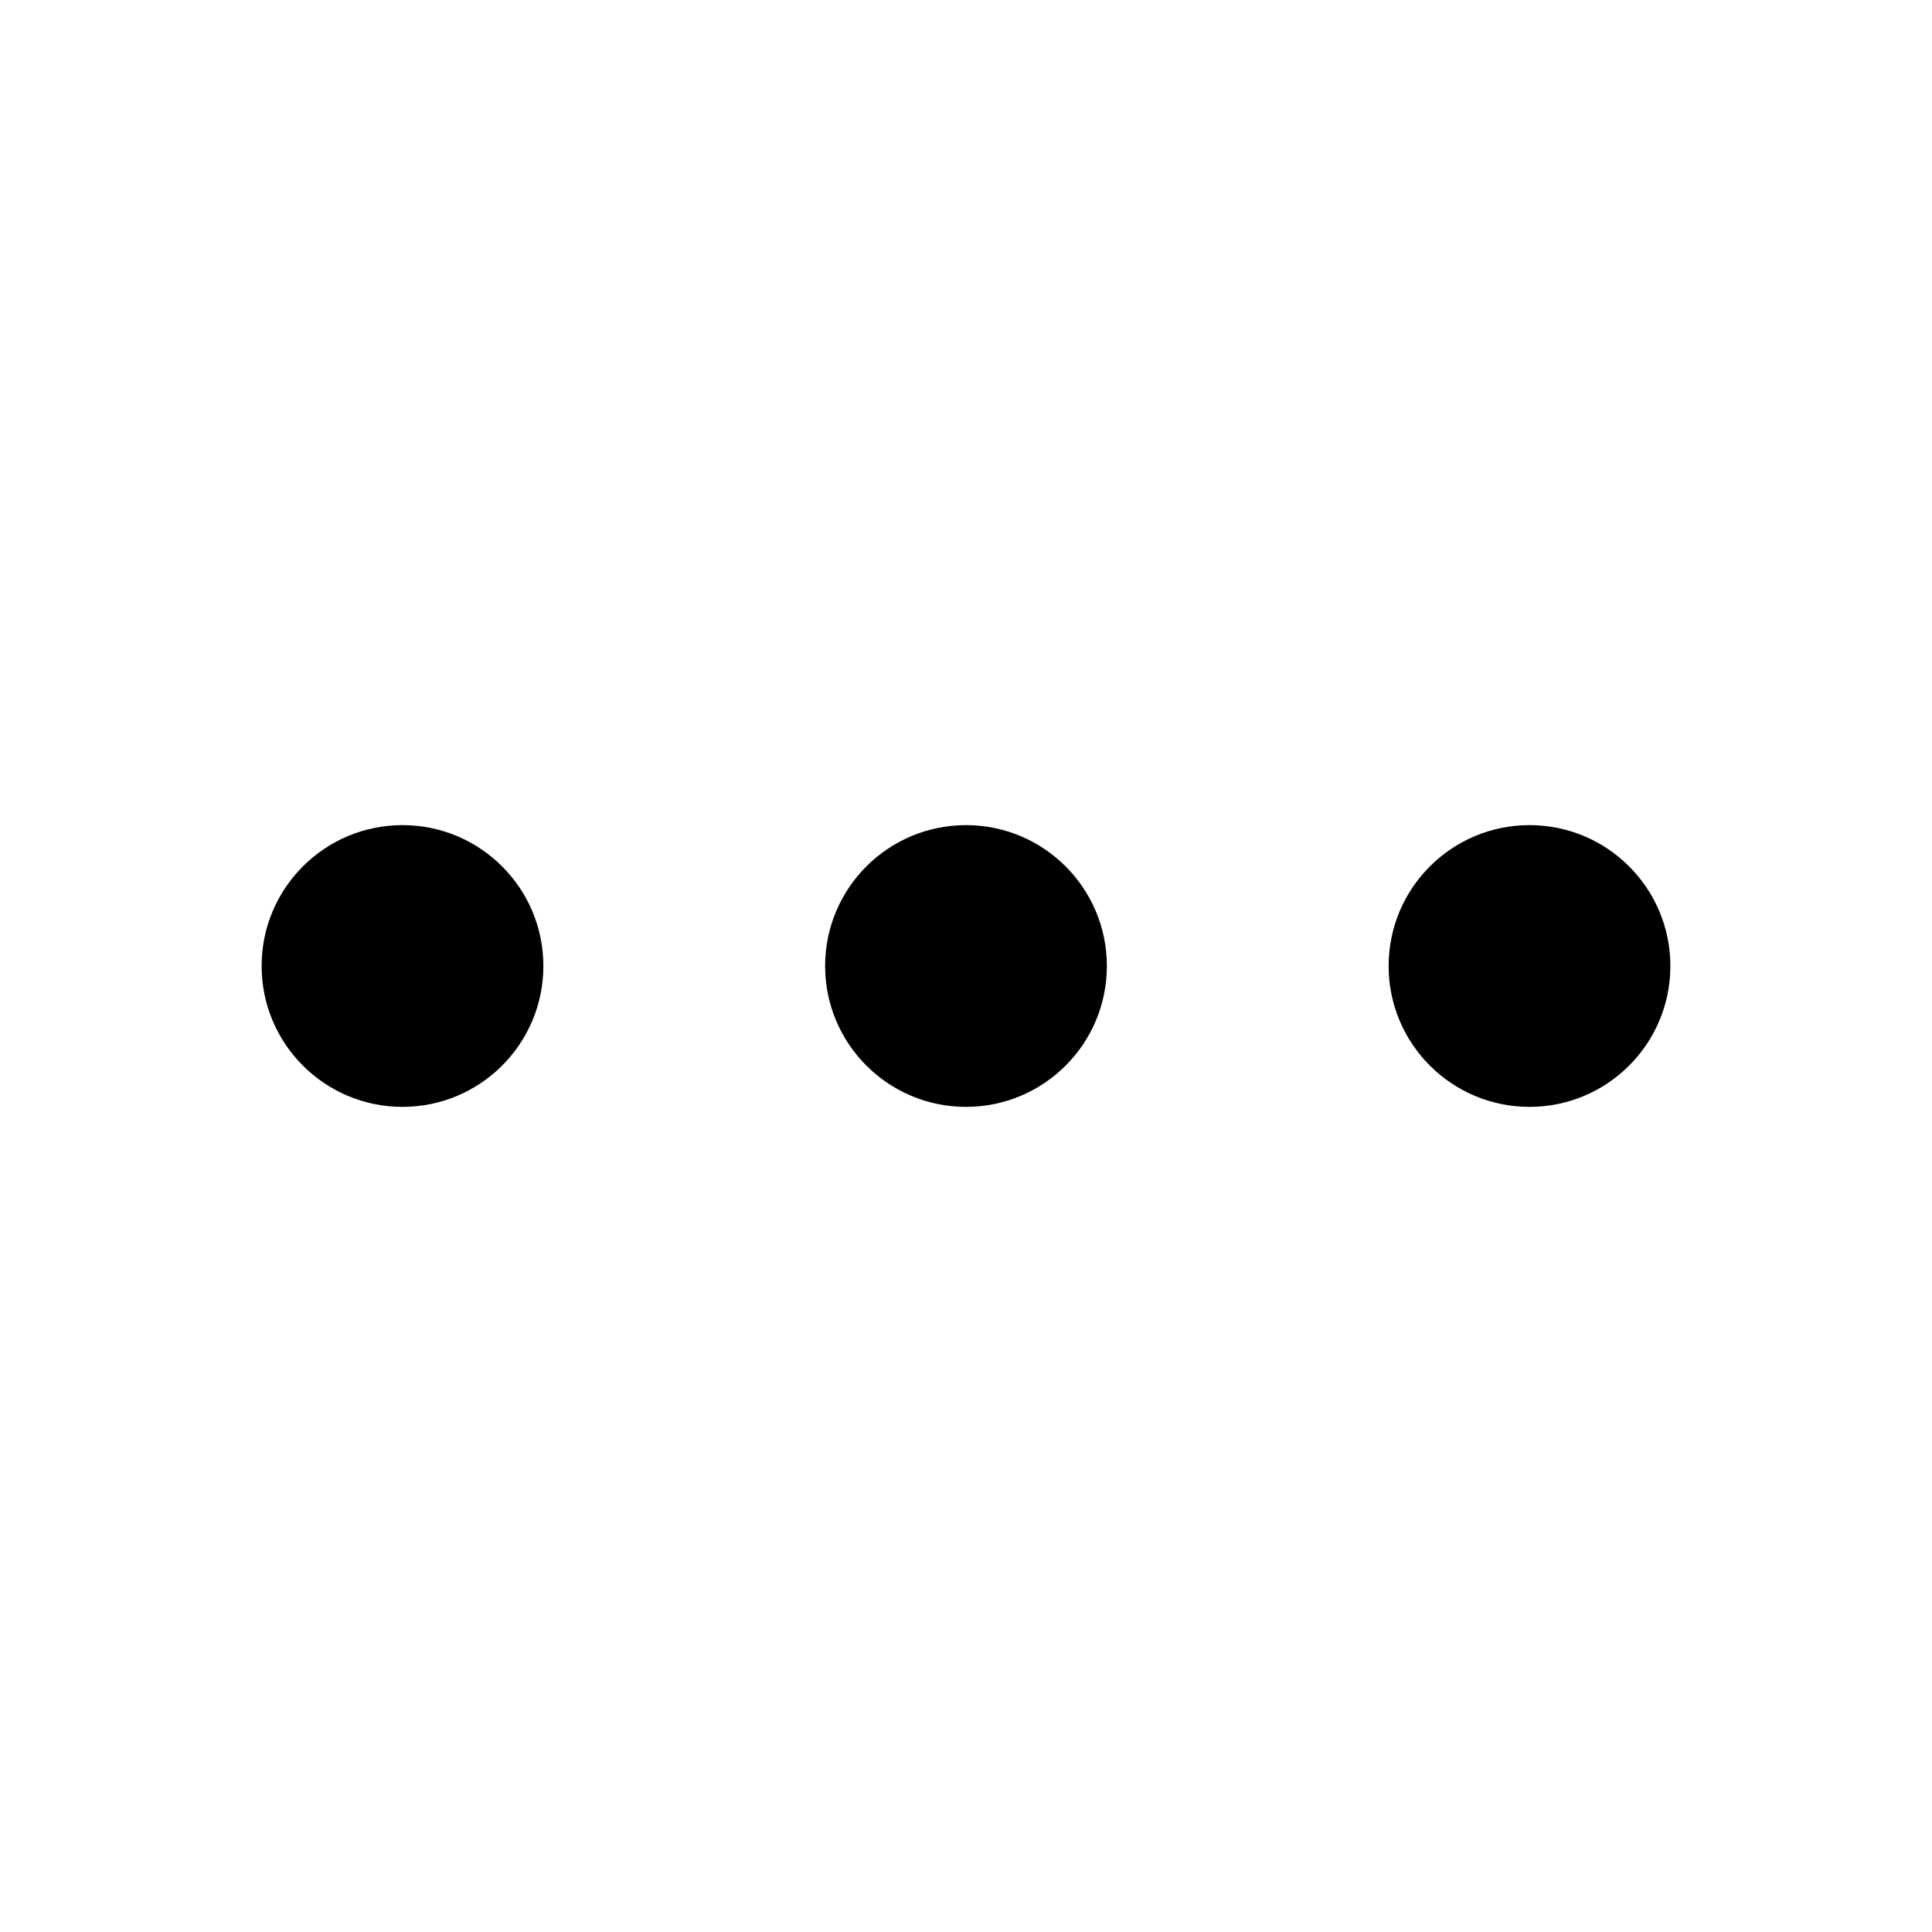
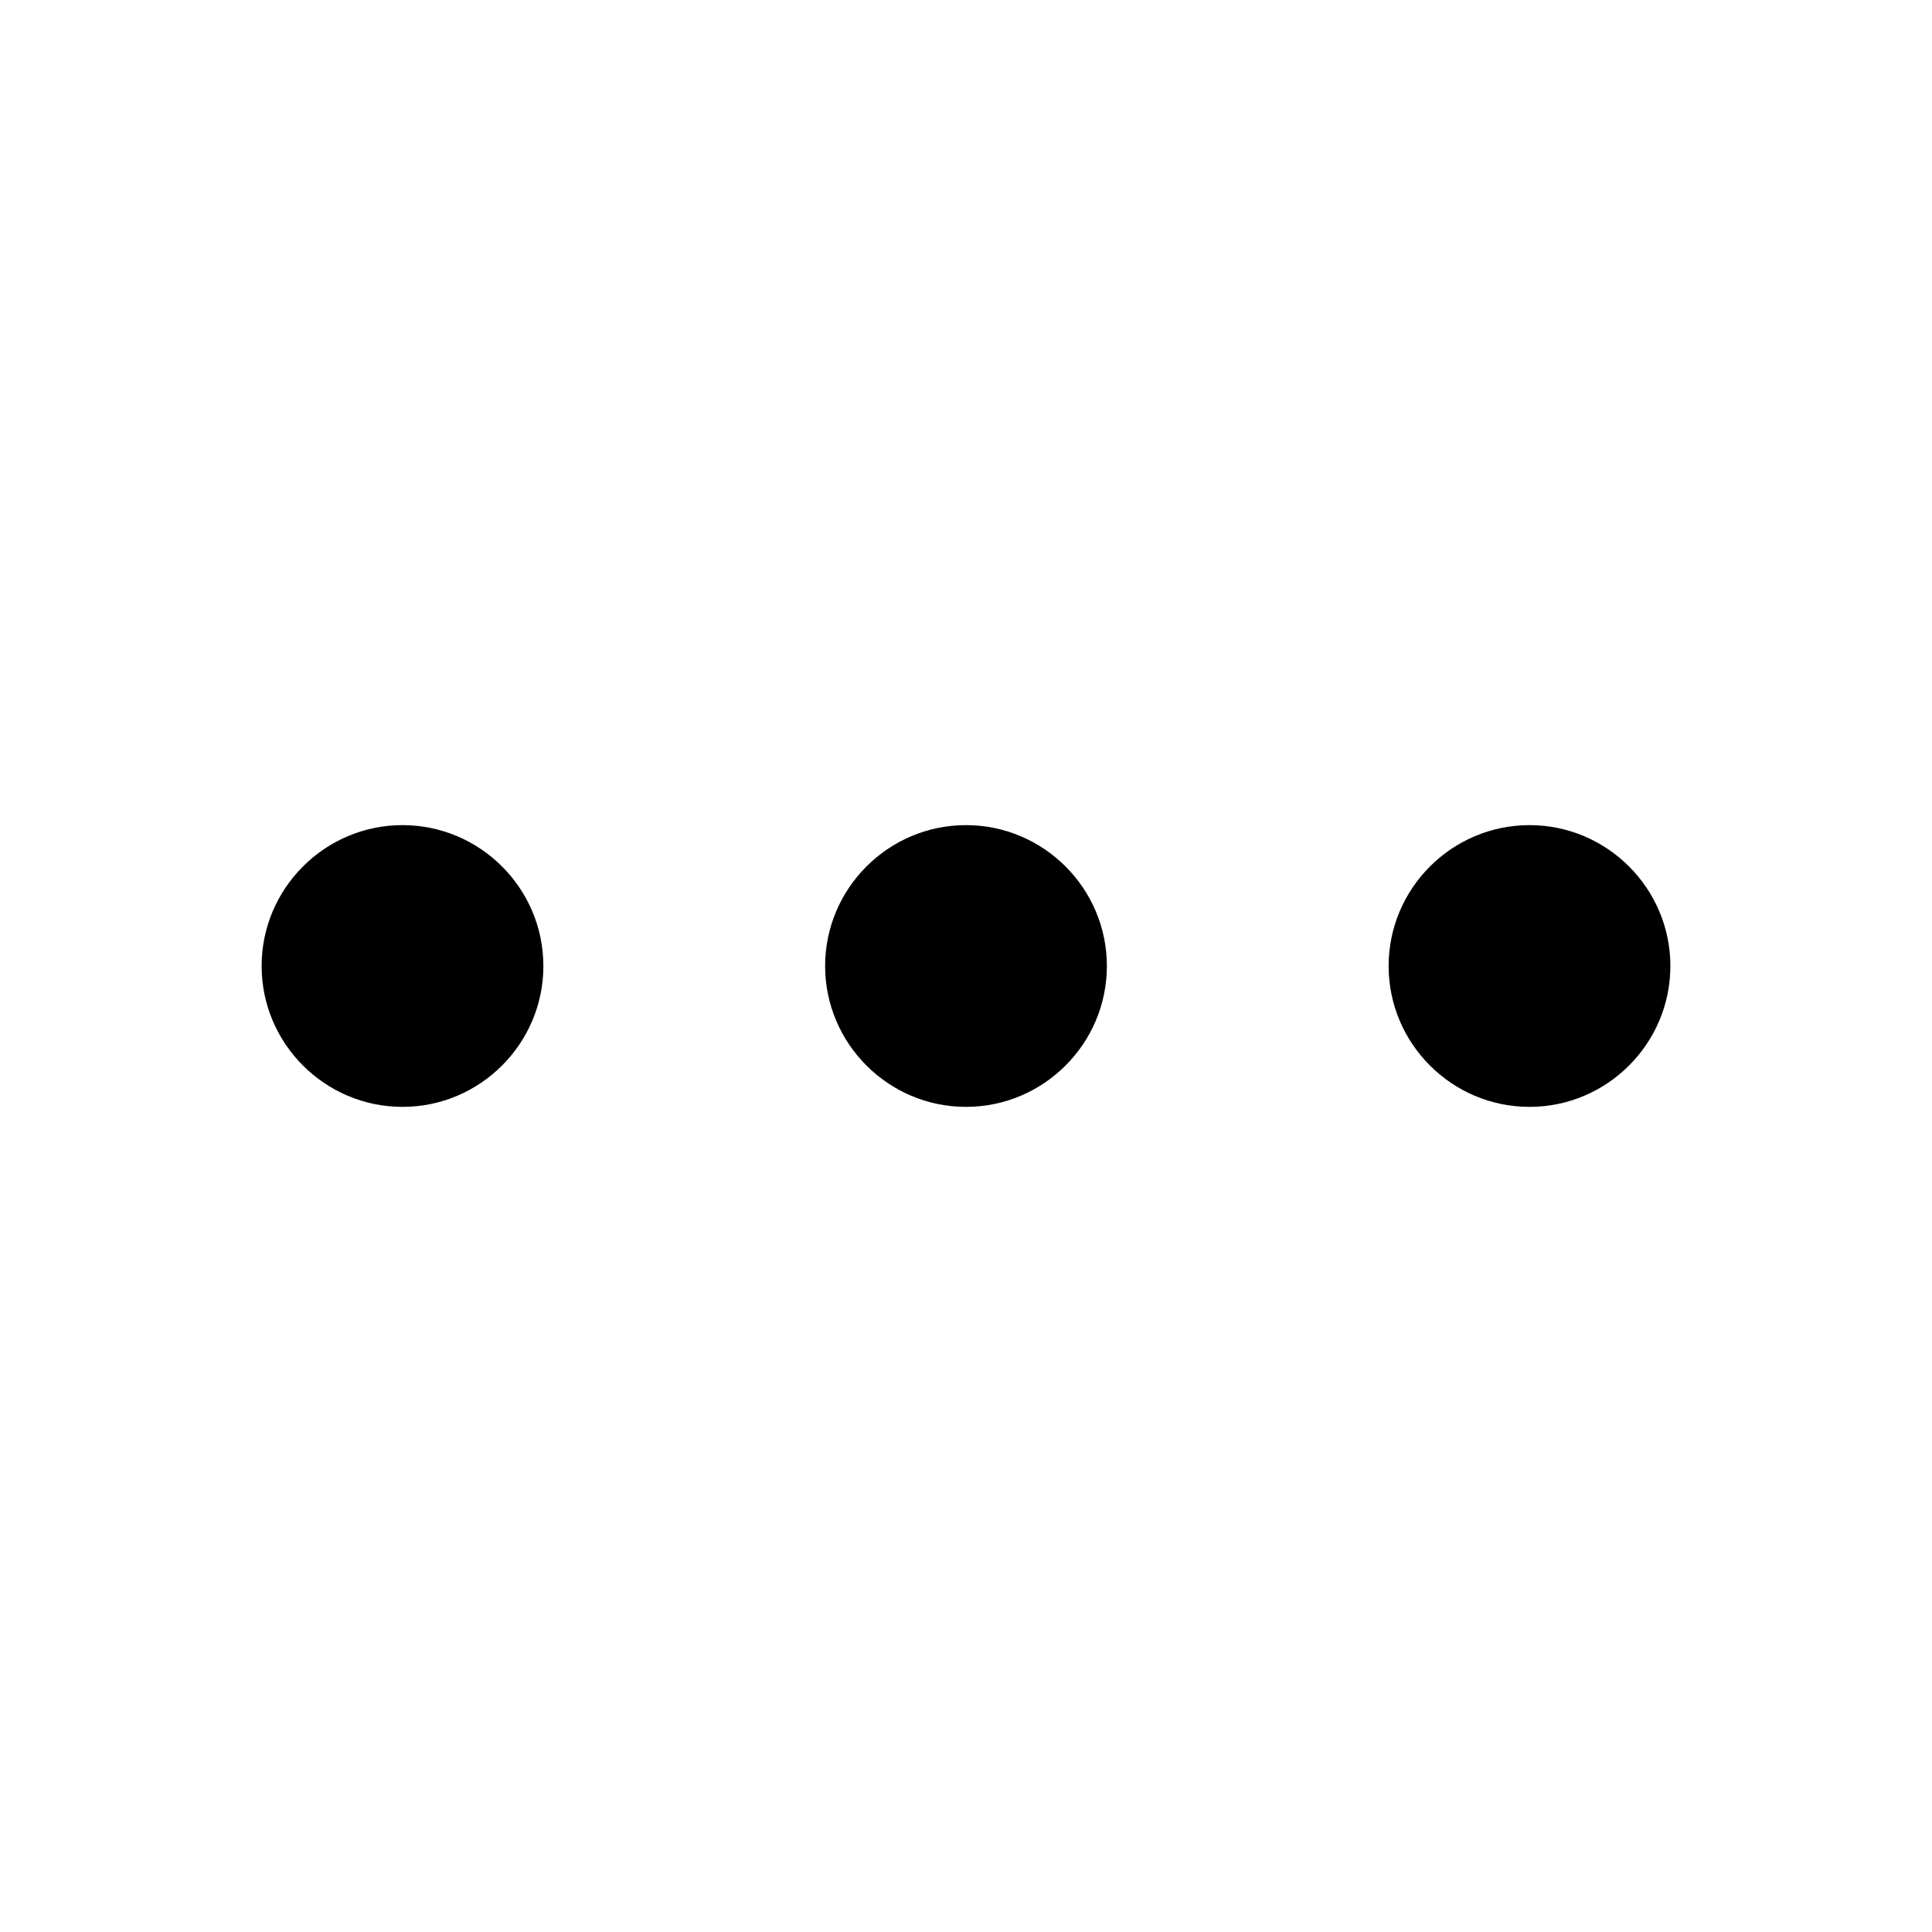
- <svg xmlns="http://www.w3.org/2000/svg" width="24" height="24" viewBox="0 0 24 24">
-   <g id="ellipses-v">
-     <circle cx="12" cy="12" r="1.75" />
-     <circle cx="19" cy="12" r="1.75" />
-     <circle cx="5" cy="12" r="1.75" />
-   </g>
+ <svg xmlns="http://www.w3.org/2000/svg" width="24" height="24" viewBox="0 0 24 24" fill="none">
+   <path fill-rule="evenodd" clip-rule="evenodd" d="M6 12C6 11.45 5.55 11 5 11C4.45 11 4 11.45 4 12C4 12.55 4.45 13 5 13C5.55 13 6 12.55 6 12ZM12 11C12.55 11 13 11.45 13 12C13 12.55 12.55 13 12 13C11.45 13 11 12.55 11 12C11 11.45 11.45 11 12 11ZM19 11C19.55 11 20 11.45 20 12C20 12.55 19.55 13 19 13C18.45 13 18 12.55 18 12C18 11.45 18.45 11 19 11Z" fill="black" />
+   <path d="M5 11.75C5.136 11.75 5.25 11.864 5.25 12H6.75C6.75 11.036 5.964 10.25 5 10.25V11.75ZM4.75 12C4.75 11.864 4.864 11.75 5 11.75V10.25C4.036 10.25 3.25 11.036 3.25 12H4.75ZM5 12.25C4.864 12.25 4.75 12.136 4.75 12H3.25C3.25 12.964 4.036 13.75 5 13.75V12.25ZM5.25 12C5.25 12.136 5.136 12.25 5 12.25V13.75C5.964 13.75 6.75 12.964 6.75 12H5.25ZM13.75 12C13.75 11.036 12.964 10.25 12 10.25V11.75C12.136 11.75 12.25 11.864 12.25 12H13.75ZM12 13.75C12.964 13.75 13.75 12.964 13.75 12H12.25C12.25 12.136 12.136 12.25 12 12.25V13.75ZM10.25 12C10.25 12.964 11.036 13.75 12 13.75V12.25C11.864 12.25 11.75 12.136 11.75 12H10.25ZM12 10.25C11.036 10.25 10.25 11.036 10.25 12H11.75C11.75 11.864 11.864 11.75 12 11.75V10.25ZM20.75 12C20.75 11.036 19.964 10.25 19 10.25V11.75C19.136 11.75 19.25 11.864 19.25 12H20.75ZM19 13.75C19.964 13.75 20.75 12.964 20.75 12H19.25C19.25 12.136 19.136 12.25 19 12.25V13.75ZM17.25 12C17.25 12.964 18.036 13.75 19 13.75V12.25C18.864 12.25 18.75 12.136 18.75 12H17.25ZM19 10.25C18.036 10.25 17.25 11.036 17.25 12H18.75C18.75 11.864 18.864 11.75 19 11.75V10.25Z" fill="black" />
</svg>
